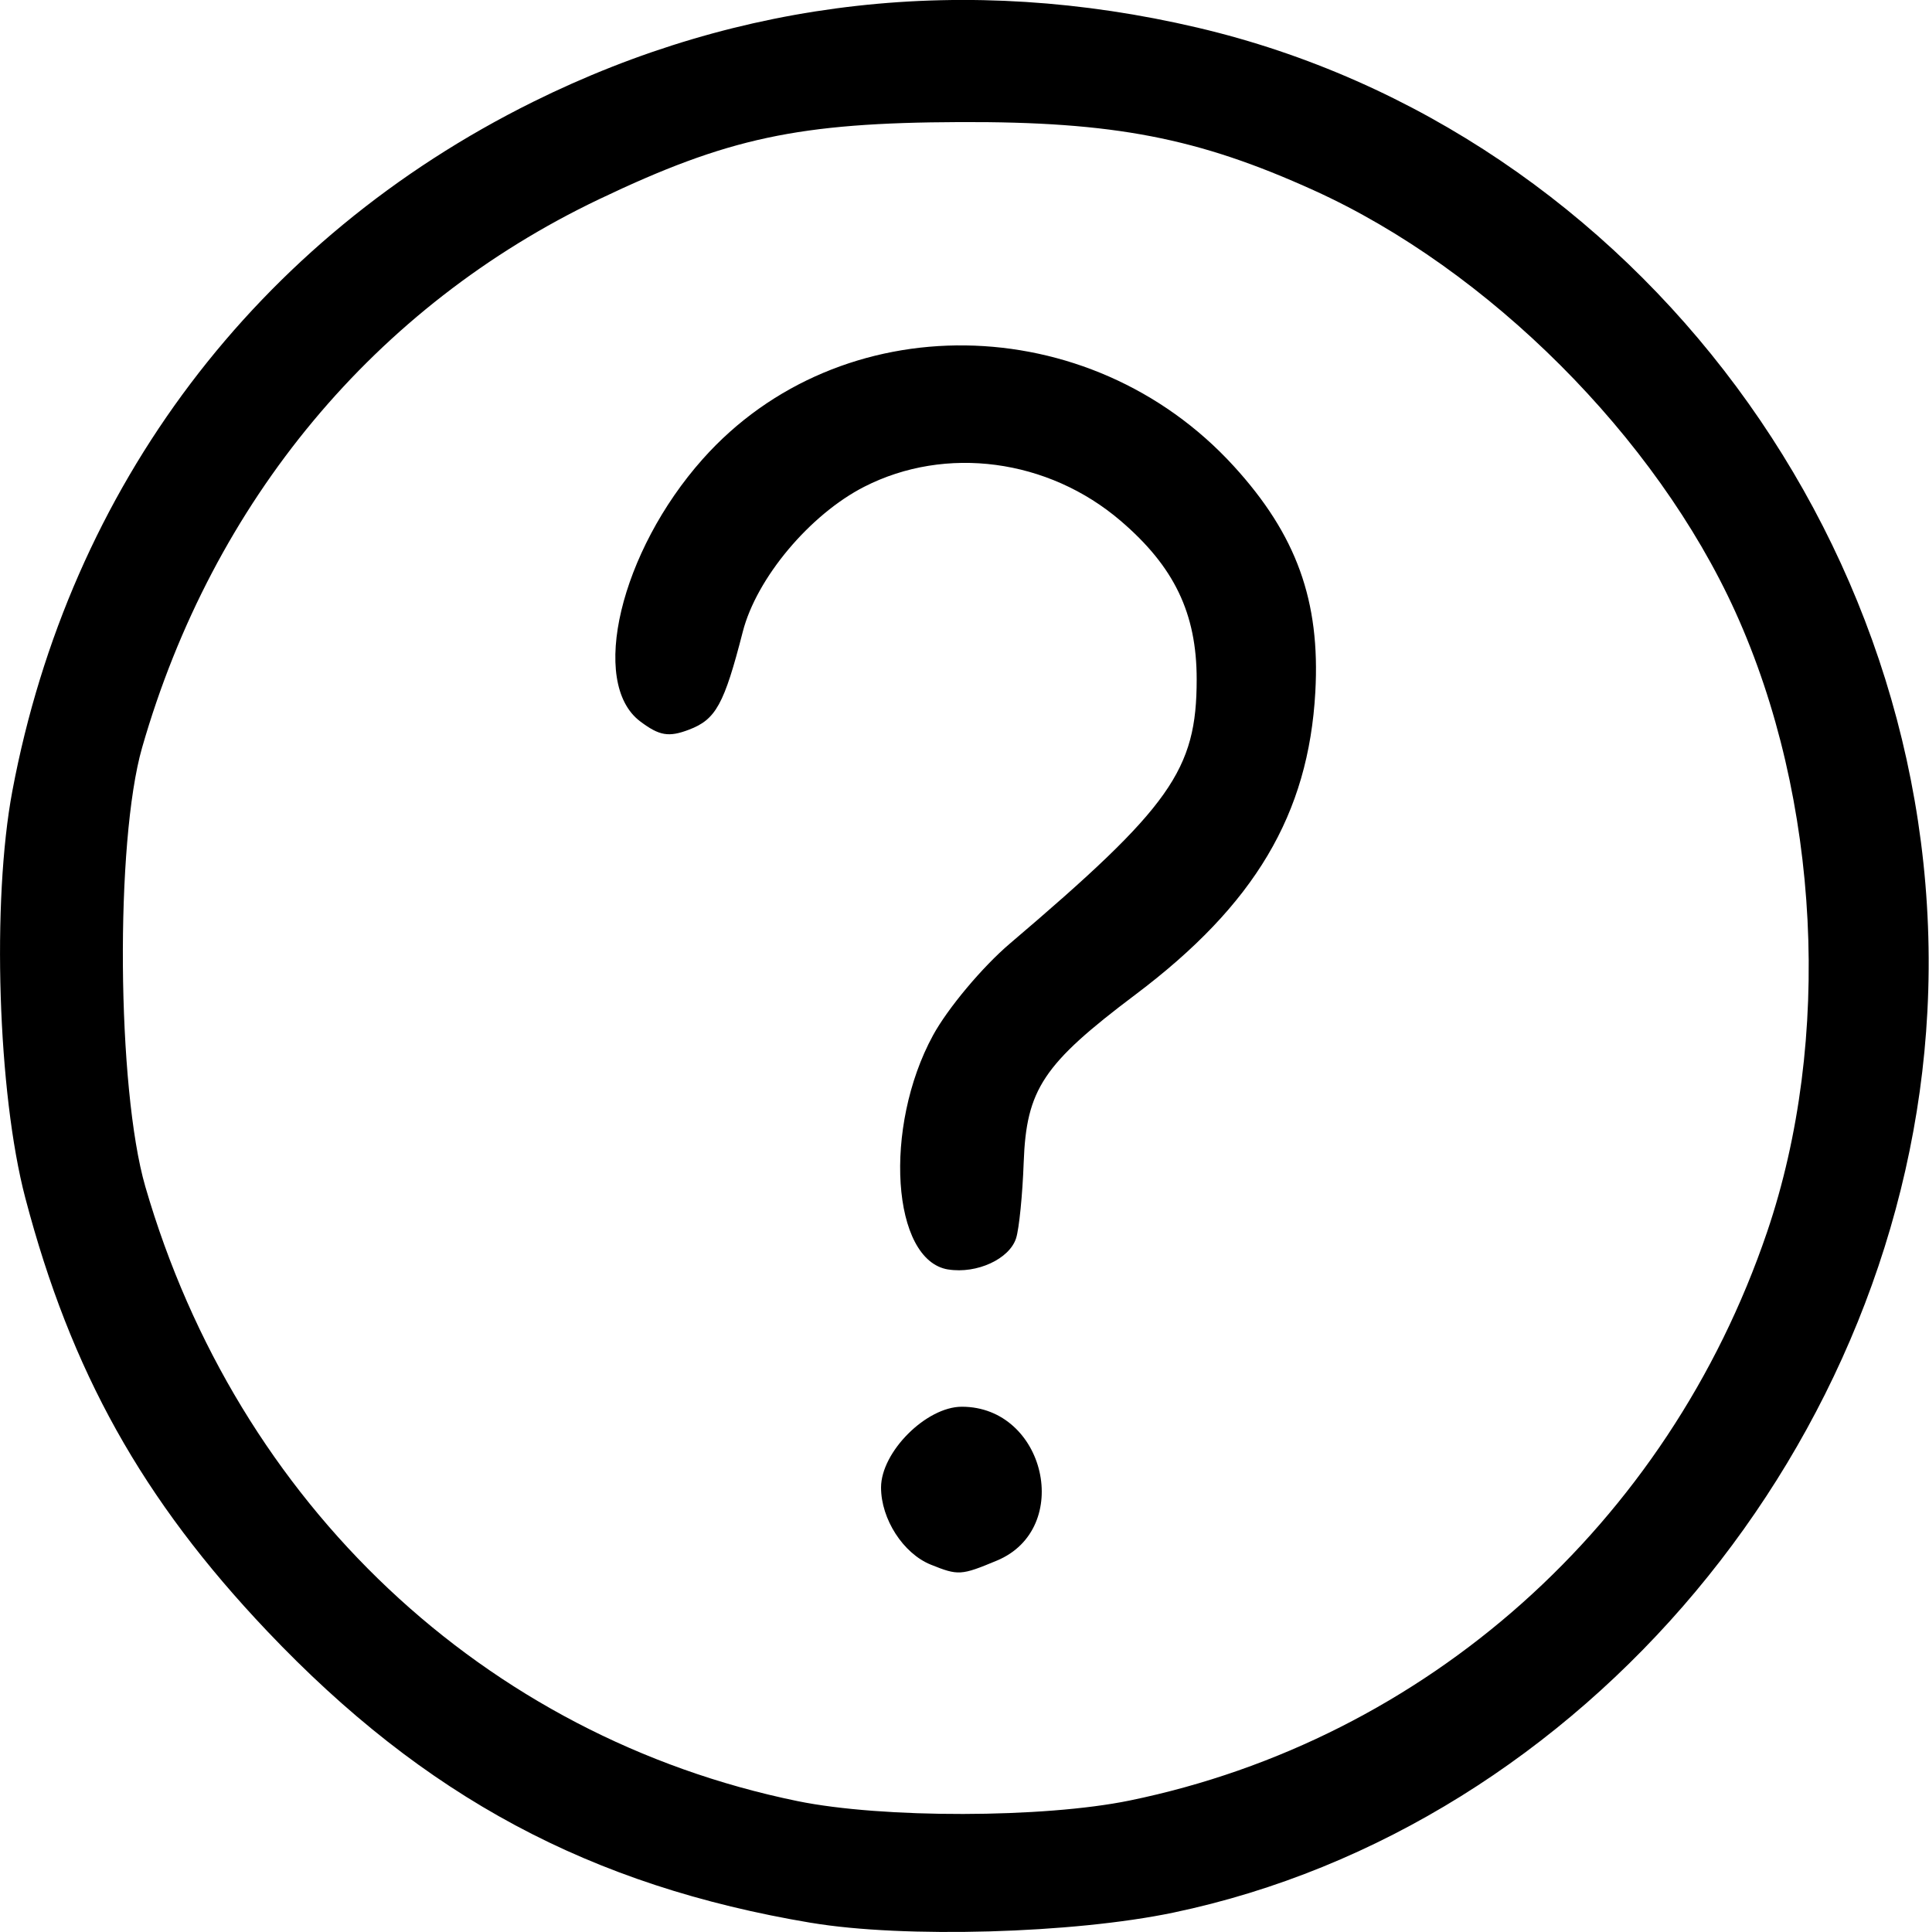
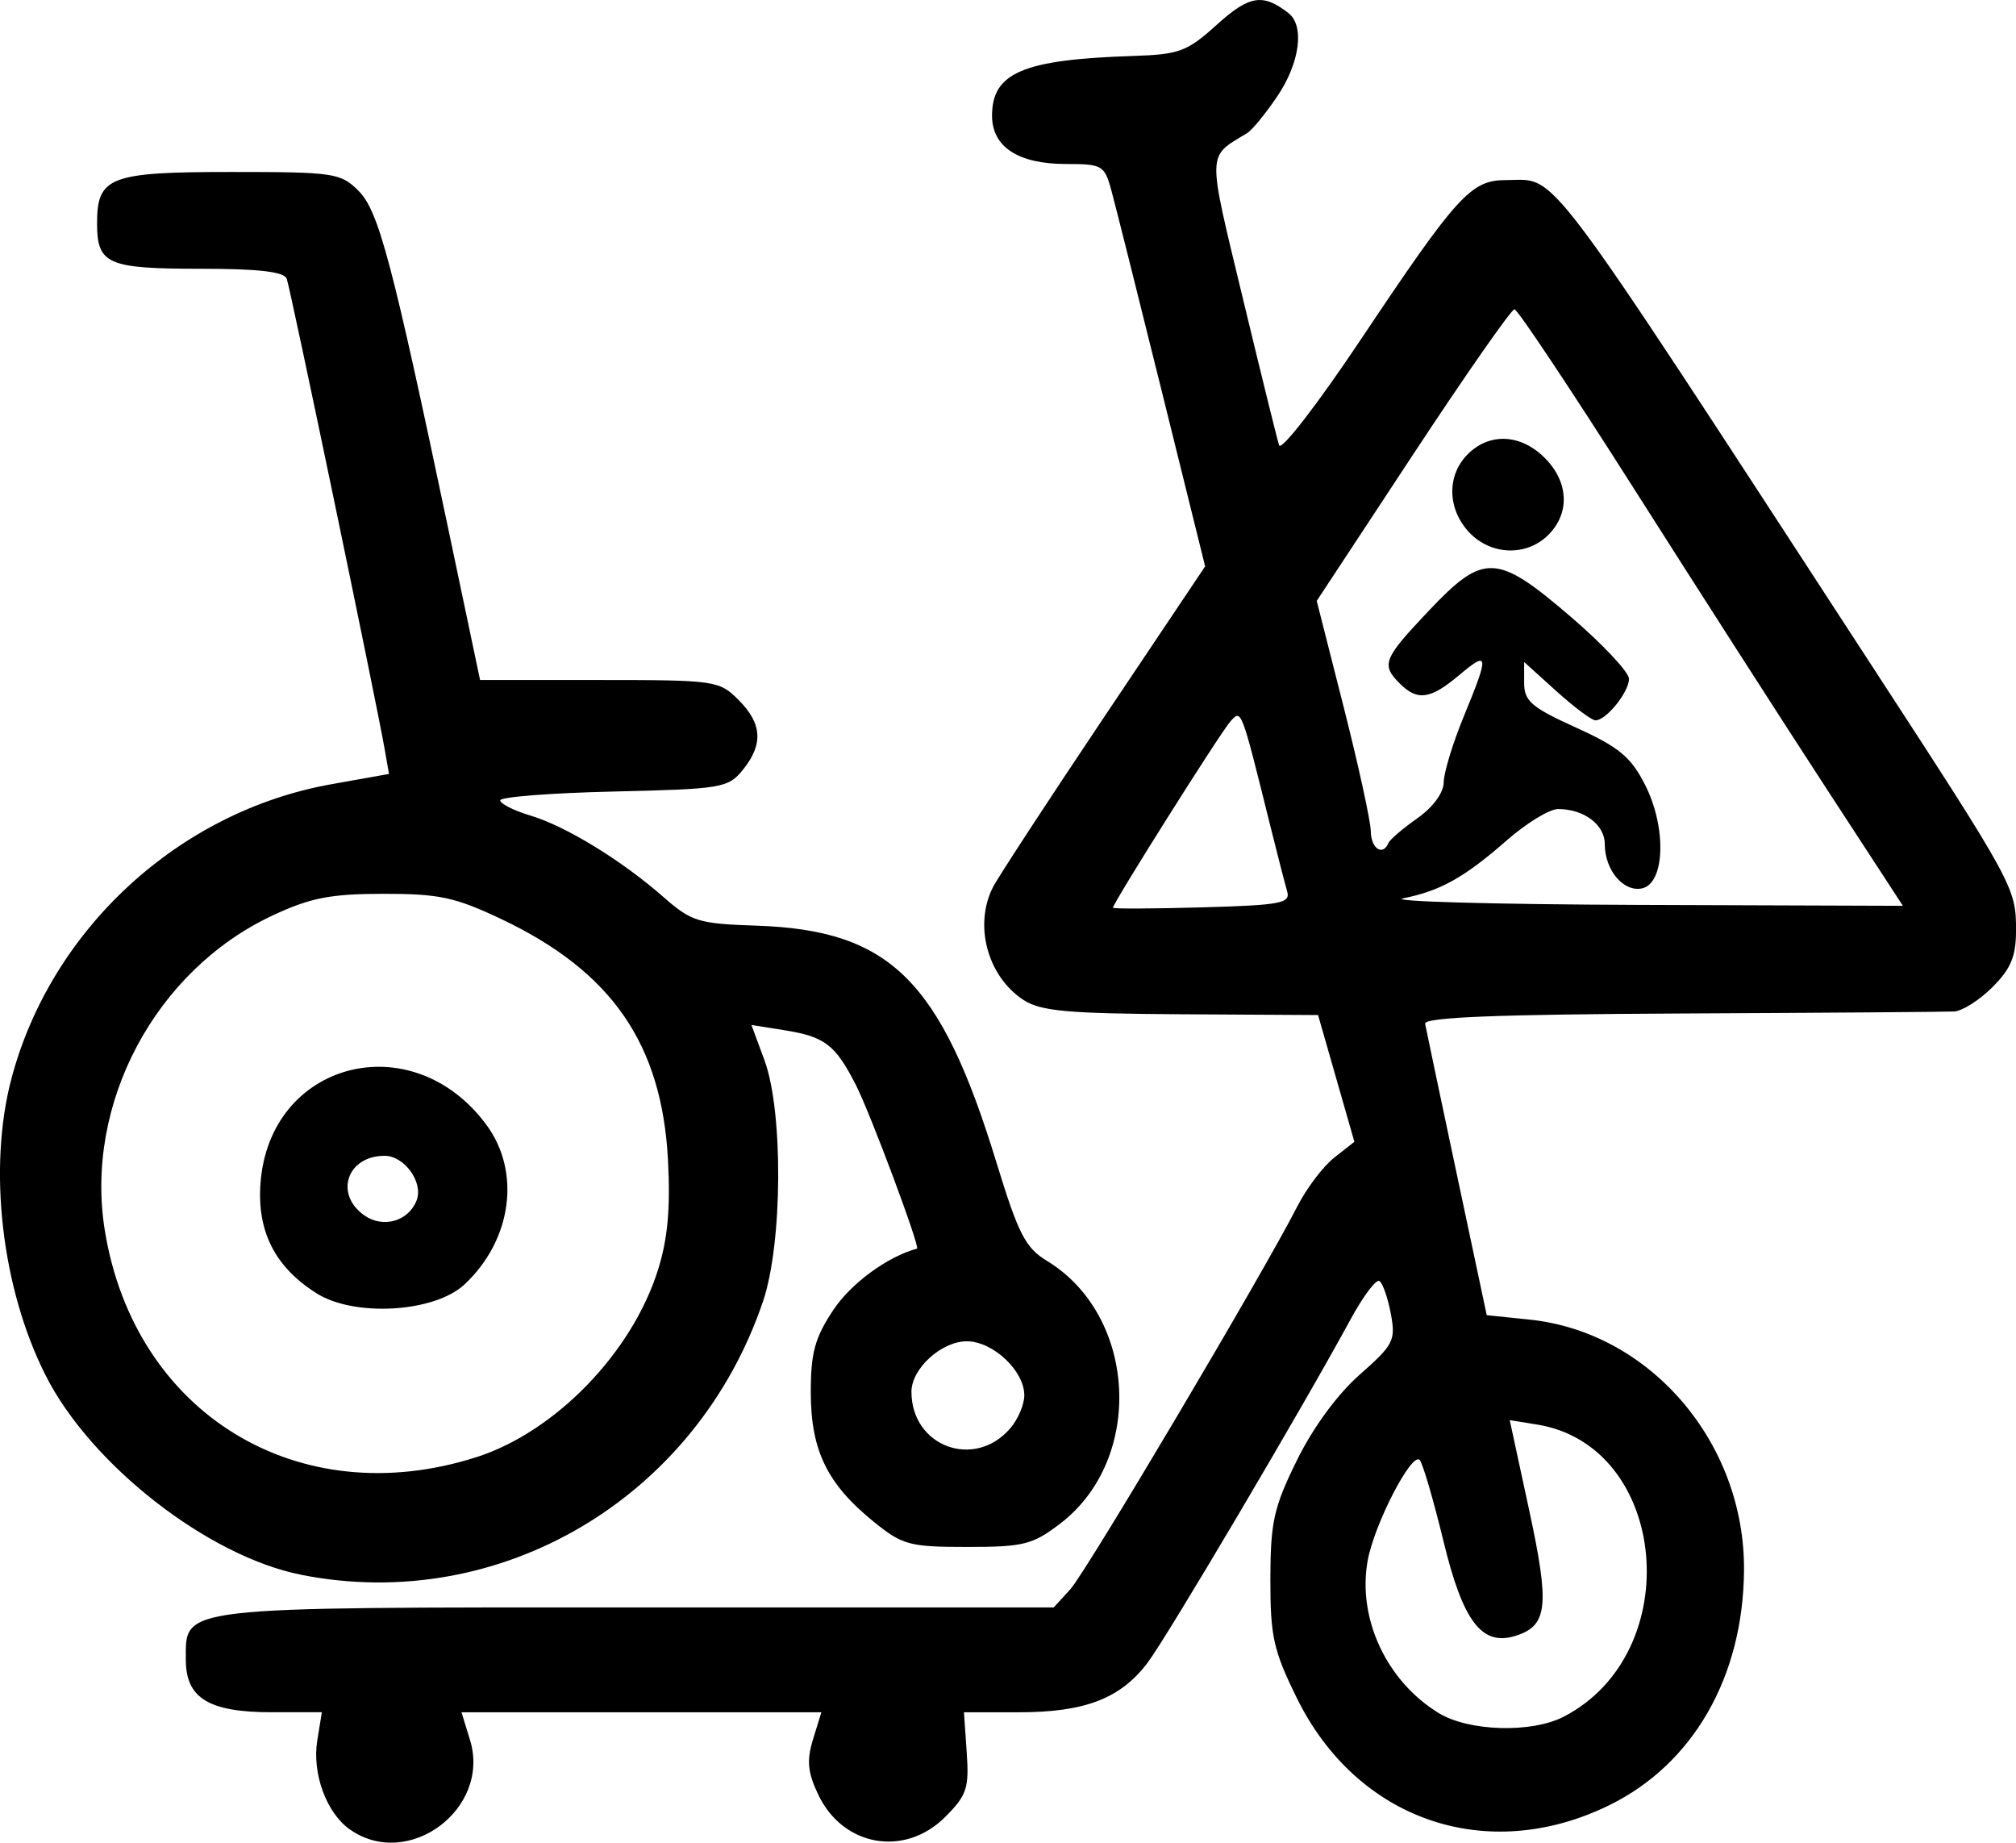
- <svg xmlns="http://www.w3.org/2000/svg" width="54.963mm" height="55.061mm" viewBox="0 0 54.963 55.061" version="1.1" id="svg5" xml:space="preserve">
+ <svg xmlns="http://www.w3.org/2000/svg" width="66.158mm" height="60.457mm" viewBox="0 0 66.158 60.457" version="1.1" id="svg5" xml:space="preserve">
  <defs id="defs2" />
-   <g id="layer1" transform="translate(-426.0118,-115.1558)">
-     <path style="fill:#000000;stroke-width:0.265" d="m 493.646,119.402 c -2.236,-1.165 -3.407,-3.075 -3.407,-5.556 0,-3.739 2.711,-6.473 6.425,-6.48 3.694,-0.006 6.371,2.661 6.371,6.347 0,2.661 -1.529,4.966 -3.97,5.986 -1.408,0.588 -3.989,0.446 -5.418,-0.298 z m 4.37,-2.914 c 2.226,-1.057 2.313,-4.238 0.15,-5.516 -1.547,-0.914 -3.661,-0.15 -4.386,1.585 -1.122,2.685 1.58,5.192 4.236,3.931 z m -5.853,-12.477 c -0.325,-0.067 -0.842,-0.442 -1.151,-0.832 -0.523,-0.663 -0.554,-0.957 -0.46,-4.414 0.098,-3.601 0.127,-3.755 1.018,-5.555 0.93,-1.876 1.939,-3.003 7.186,-8.023 2.657,-2.542 3.388,-3.816 3.388,-5.901 0,-3.591 -3.403,-5.82 -7.164,-4.693 -1.582,0.474 -2.73,1.621 -3.928,3.923 -1.529,2.938 -1.619,2.975 -7.074,2.87 l -4.366,-0.084 -0.905,-0.988 c -0.814,-0.889 -0.905,-1.144 -0.905,-2.532 0,-5.654 4.87,-11.894 11.303,-14.48 3.749,-1.507 9.014,-1.831 12.906,-0.794 3.765,1.003 7.702,3.514 9.814,6.258 2.578,3.35 3.738,7.134 3.472,11.321 -0.303,4.76 -1.955,7.582 -7.714,13.178 -2.297,2.232 -4.027,4.137 -4.258,4.688 -0.215,0.514 -0.388,1.751 -0.388,2.774 0,1.569 -0.096,1.957 -0.638,2.588 l -0.638,0.742 -4.455,0.038 c -2.45,0.021 -4.721,-0.017 -5.045,-0.084 z m 7.403,-4.802 c 0.077,-0.847 0.407,-2.068 0.734,-2.712 0.346,-0.683 2.44,-3.048 5.019,-5.669 4.586,-4.662 5.515,-5.958 6.257,-8.731 0.42,-1.568 0.456,-4.556 0.075,-6.207 -0.978,-4.244 -4.637,-8.09 -9.246,-9.717 -2.606,-0.92 -6.9,-1.141 -9.651,-0.496 -3.824,0.895 -7.412,3.273 -9.474,6.28 -1.05,1.531 -2.036,4.09 -2.036,5.287 v 0.752 l 3.109,-0.001 3.109,-0.001 0.89,-1.722 c 1,-1.934 2.797,-3.704 4.724,-4.656 1.058,-0.522 1.675,-0.625 3.778,-0.627 2.232,-0.003 2.668,0.079 3.893,0.723 1.915,1.008 3.016,2.041 3.927,3.685 0.71,1.281 0.78,1.633 0.78,3.921 0,3.824 -0.503,4.679 -5.759,9.786 -5.099,4.955 -5.53,5.651 -5.698,9.198 l -0.115,2.447 h 2.773 2.773 l 0.14,-1.541 z" id="path328" />
-     <path d="m 449.135,169.957 c -6.304,-1.056 -11.025,-3.587 -15.514,-8.32 -3.555,-3.748 -5.588,-7.39 -6.889,-12.344 -0.785,-2.986 -0.958,-8.459 -0.368,-11.596 1.632,-8.678 6.964,-15.734 14.834,-19.636 5.925,-2.937 12.375,-3.658 18.939,-2.118 12.538,2.943 21.484,15.001 20.802,28.038 -0.643,12.284 -9.806,23.236 -21.488,25.683 -2.852,0.597 -7.677,0.734 -10.315,0.292 z m 9.073,-3.488 c 8.447,-1.737 15.331,-7.876 18.16,-16.194 1.865,-5.483 1.515,-12.352 -0.901,-17.68 -2.26,-4.984 -7.03,-9.755 -12.014,-12.015 -3.306,-1.499 -5.703,-1.961 -10.084,-1.945 -4.603,0.017 -6.616,0.448 -10.287,2.2 -6.372,3.041 -11.001,8.596 -13.02,15.626 -0.771,2.685 -0.72,9.713 0.091,12.512 2.622,9.045 9.665,15.682 18.585,17.513 2.416,0.496 7.017,0.488 9.47,-0.017 z m -5.671,-6.722 c -0.785,-0.317 -1.417,-1.298 -1.417,-2.198 0,-1.013 1.289,-2.302 2.302,-2.302 2.387,0 3.181,3.474 1.001,4.384 -1.023,0.427 -1.102,0.432 -1.886,0.116 z m 0.498,-8.411 c -1.612,-0.257 -1.86,-4.054 -0.435,-6.672 0.42,-0.771 1.407,-1.95 2.194,-2.619 4.585,-3.901 5.321,-4.942 5.321,-7.529 0,-1.879 -0.638,-3.209 -2.167,-4.517 -2.066,-1.768 -4.983,-2.156 -7.305,-0.972 -1.551,0.791 -3.072,2.606 -3.463,4.132 -0.532,2.073 -0.767,2.501 -1.533,2.792 -0.58,0.221 -0.845,0.175 -1.392,-0.237 -1.457,-1.098 -0.566,-4.835 1.782,-7.474 3.914,-4.399 11.017,-4.306 15.132,0.197 1.791,1.96 2.472,3.844 2.327,6.442 -0.194,3.485 -1.727,6.063 -5.123,8.62 -2.635,1.983 -3.112,2.7 -3.188,4.786 -0.033,0.918 -0.13,1.889 -0.216,2.158 -0.188,0.593 -1.118,1.022 -1.934,0.892 z" style="fill:#000000;stroke-width:0.265" id="path630" />
+   <g id="layer1" transform="translate(142.6123,-73.16141)">
+     <path d="m -131.128,133.187 c -0.773,-0.542 -1.248,-1.838 -1.072,-2.925 l 0.15,-0.922 h -1.644 c -2.065,0 -2.82,-0.461 -2.82,-1.72 0,-1.766 -0.397,-1.72 14.829,-1.72 h 13.653 l 0.544,-0.595 c 0.522,-0.572 6.324,-10.356 7.453,-12.569 0.301,-0.59 0.845,-1.307 1.208,-1.593 l 0.661,-0.52 -0.596,-2.079 -0.596,-2.079 -4.495,-0.026 c -3.741,-0.022 -4.609,-0.101 -5.176,-0.472 -1.178,-0.772 -1.631,-2.451 -0.998,-3.697 0.161,-0.318 1.794,-2.816 3.628,-5.552 l 3.335,-4.974 -1.422,-5.741 c -0.782,-3.158 -1.528,-6.128 -1.657,-6.601 -0.222,-0.816 -0.298,-0.86 -1.486,-0.86 -1.569,0 -2.428,-0.56 -2.428,-1.584 0,-1.411 1.018,-1.843 4.614,-1.96 1.537,-0.05 1.784,-0.142 2.765,-1.028 1.064,-0.961 1.504,-1.033 2.345,-0.382 0.54,0.418 0.379,1.634 -0.363,2.734 -0.382,0.566 -0.828,1.11 -0.992,1.209 -1.324,0.8 -1.316,0.529 -0.149,5.376 0.596,2.474 1.135,4.663 1.2,4.864 0.064,0.202 1.26,-1.344 2.661,-3.44 3.195,-4.779 3.633,-5.261 4.788,-5.261 1.722,0 1.008,-0.948 12.006,15.939 4.664,7.161 4.729,7.28 4.729,8.675 0,0.854 -0.168,1.26 -0.773,1.865 -0.425,0.425 -0.991,0.785 -1.257,0.799 -0.266,0.014 -4.293,0.044 -8.95,0.066 -6.066,0.029 -8.451,0.124 -8.412,0.336 0.03,0.162 0.497,2.38 1.038,4.929 l 0.984,4.633 1.403,0.145 c 3.967,0.409 7.078,4.05 7.04,8.239 -0.031,3.494 -1.673,6.348 -4.426,7.696 -4.008,1.961 -8.273,0.497 -10.249,-3.518 -0.769,-1.563 -0.871,-2.023 -0.868,-3.906 0.003,-1.872 0.11,-2.35 0.87,-3.893 0.53,-1.078 1.33,-2.168 2.063,-2.813 1.113,-0.98 1.184,-1.119 1.019,-2.001 -0.098,-0.521 -0.266,-1.003 -0.375,-1.07 -0.108,-0.067 -0.534,0.5 -0.946,1.26 -1.57,2.892 -6.018,10.415 -6.661,11.265 -0.891,1.177 -2.058,1.626 -4.232,1.625 l -1.794,-1.7e-4 0.091,1.318 c 0.081,1.174 0.004,1.405 -0.707,2.117 -1.329,1.329 -3.356,0.972 -4.166,-0.734 -0.348,-0.734 -0.384,-1.117 -0.17,-1.815 l 0.272,-0.885 h -5.904 -5.904 l 0.279,0.909 c 0.692,2.256 -2.021,4.28 -3.937,2.938 z m 39.831,-3.701 c 4.055,-2.097 3.439,-8.886 -0.87,-9.585 l -0.901,-0.146 0.637,2.952 c 0.679,3.145 0.61,3.79 -0.44,4.124 -1.11,0.352 -1.73,-0.458 -2.37,-3.097 -0.329,-1.355 -0.68,-2.556 -0.781,-2.669 -0.257,-0.287 -1.498,2.115 -1.71,3.31 -0.337,1.896 0.624,3.949 2.337,4.994 0.988,0.602 3.046,0.661 4.098,0.117 z m -9.076,-27.084 c -0.072,-0.245 -0.323,-1.22 -0.558,-2.166 -0.956,-3.852 -0.938,-3.806 -1.3,-3.41 -0.313,0.342 -3.857,5.962 -3.858,6.118 -2.6e-4,0.039 1.315,0.033 2.923,-0.012 2.596,-0.074 2.909,-0.133 2.793,-0.529 z m 17.697,-3.369 c -1.38,-2.117 -4.207,-6.519 -6.28,-9.783 -2.074,-3.264 -3.854,-5.938 -3.956,-5.941 -0.102,-0.003 -1.604,2.148 -3.338,4.781 l -3.152,4.787 0.884,3.481 c 0.486,1.915 0.887,3.749 0.89,4.076 0.006,0.568 0.393,0.827 0.579,0.387 0.049,-0.114 0.475,-0.48 0.948,-0.812 0.516,-0.362 0.862,-0.835 0.866,-1.181 0.003,-0.318 0.301,-1.292 0.66,-2.165 0.841,-2.041 0.825,-2.173 -0.158,-1.346 -0.94,0.791 -1.365,0.85 -1.945,0.269 -0.617,-0.617 -0.542,-0.806 0.946,-2.378 1.813,-1.917 2.233,-1.899 4.673,0.195 1.047,0.899 1.904,1.812 1.904,2.03 0,0.436 -0.747,1.363 -1.099,1.363 -0.123,0 -0.699,-0.431 -1.282,-0.957 l -1.059,-0.957 v 0.69 c 0,0.592 0.242,0.799 1.702,1.461 1.407,0.638 1.799,0.962 2.263,1.872 0.719,1.409 0.658,3.261 -0.111,3.407 -0.606,0.115 -1.208,-0.611 -1.208,-1.457 0,-0.636 -0.684,-1.149 -1.533,-1.149 -0.28,0 -1.032,0.458 -1.671,1.017 -1.401,1.227 -2.186,1.667 -3.411,1.912 -0.509,0.102 2.972,0.199 7.736,0.216 l 8.662,0.03 z m -11.724,-8.406 c -0.719,-0.765 -0.739,-1.87 -0.046,-2.563 0.715,-0.715 1.739,-0.666 2.526,0.12 0.787,0.787 0.835,1.81 0.12,2.526 -0.714,0.714 -1.886,0.676 -2.6,-0.083 z m -38.325,34.203 c -3.054,-0.604 -6.899,-3.599 -8.386,-6.534 -1.451,-2.863 -1.906,-6.819 -1.122,-9.761 1.304,-4.897 5.495,-8.75 10.488,-9.642 l 1.898,-0.339 -0.142,-0.813 c -0.273,-1.565 -3.091,-15.103 -3.213,-15.431 -0.087,-0.235 -0.911,-0.331 -2.856,-0.331 -3.027,0 -3.369,-0.151 -3.369,-1.489 0,-1.528 0.412,-1.686 4.397,-1.686 3.381,0 3.597,0.032 4.182,0.617 0.663,0.663 1.096,2.297 2.974,11.223 l 1.016,4.828 3.915,2.4e-4 c 3.803,2.4e-4 3.933,0.019 4.564,0.65 0.78,0.78 0.823,1.459 0.144,2.298 -0.481,0.594 -0.685,0.629 -4.233,0.711 -2.05,0.047 -3.728,0.177 -3.728,0.289 0,0.111 0.446,0.337 0.992,0.5 1.166,0.349 2.994,1.47 4.374,2.681 0.907,0.796 1.14,0.868 3.045,0.931 4.382,0.147 6.038,1.78 7.872,7.768 0.721,2.352 0.95,2.8 1.659,3.231 2.964,1.802 3.2,6.509 0.433,8.62 -0.906,0.691 -1.2,0.765 -3.05,0.765 -1.895,0 -2.122,-0.061 -3.063,-0.822 -1.526,-1.234 -2.066,-2.334 -2.071,-4.222 -0.003,-1.32 0.128,-1.807 0.733,-2.722 0.581,-0.878 1.78,-1.759 2.752,-2.021 0.116,-0.031 -1.529,-4.437 -2.005,-5.369 -0.674,-1.321 -1.017,-1.585 -2.337,-1.796 l -1.091,-0.174 0.427,1.155 c 0.621,1.677 0.597,6.005 -0.043,7.902 -2.179,6.456 -8.623,10.276 -15.155,8.984 z m 5.735,-3.855 c 2.591,-0.826 5.112,-3.421 5.969,-6.144 0.321,-1.021 0.413,-2.019 0.33,-3.601 -0.2,-3.817 -1.845,-6.196 -5.473,-7.915 -1.513,-0.717 -2.042,-0.83 -3.869,-0.828 -1.734,0.002 -2.389,0.13 -3.624,0.706 -3.86,1.802 -6.195,6.189 -5.513,10.356 0.983,6.005 6.357,9.281 12.18,7.425 z m -5.228,-5.377 c -1.364,-0.856 -1.963,-2.028 -1.846,-3.613 0.295,-4.003 4.971,-5.217 7.41,-1.924 1.148,1.55 0.842,3.788 -0.716,5.244 -0.982,0.917 -3.601,1.076 -4.848,0.293 z m 3.279,-3.056 c 0.225,-0.587 -0.402,-1.459 -1.05,-1.459 -1.235,0 -1.662,1.258 -0.664,1.957 0.616,0.431 1.451,0.189 1.714,-0.498 z m 19.478,7.485 c 0.255,-0.295 0.463,-0.783 0.463,-1.084 0,-0.807 -1.028,-1.774 -1.888,-1.774 -0.832,0 -1.816,0.897 -1.816,1.655 0,1.797 2.065,2.564 3.241,1.203 z" style="fill:#000000;stroke-width:0.265" id="path359" />
  </g>
</svg>
